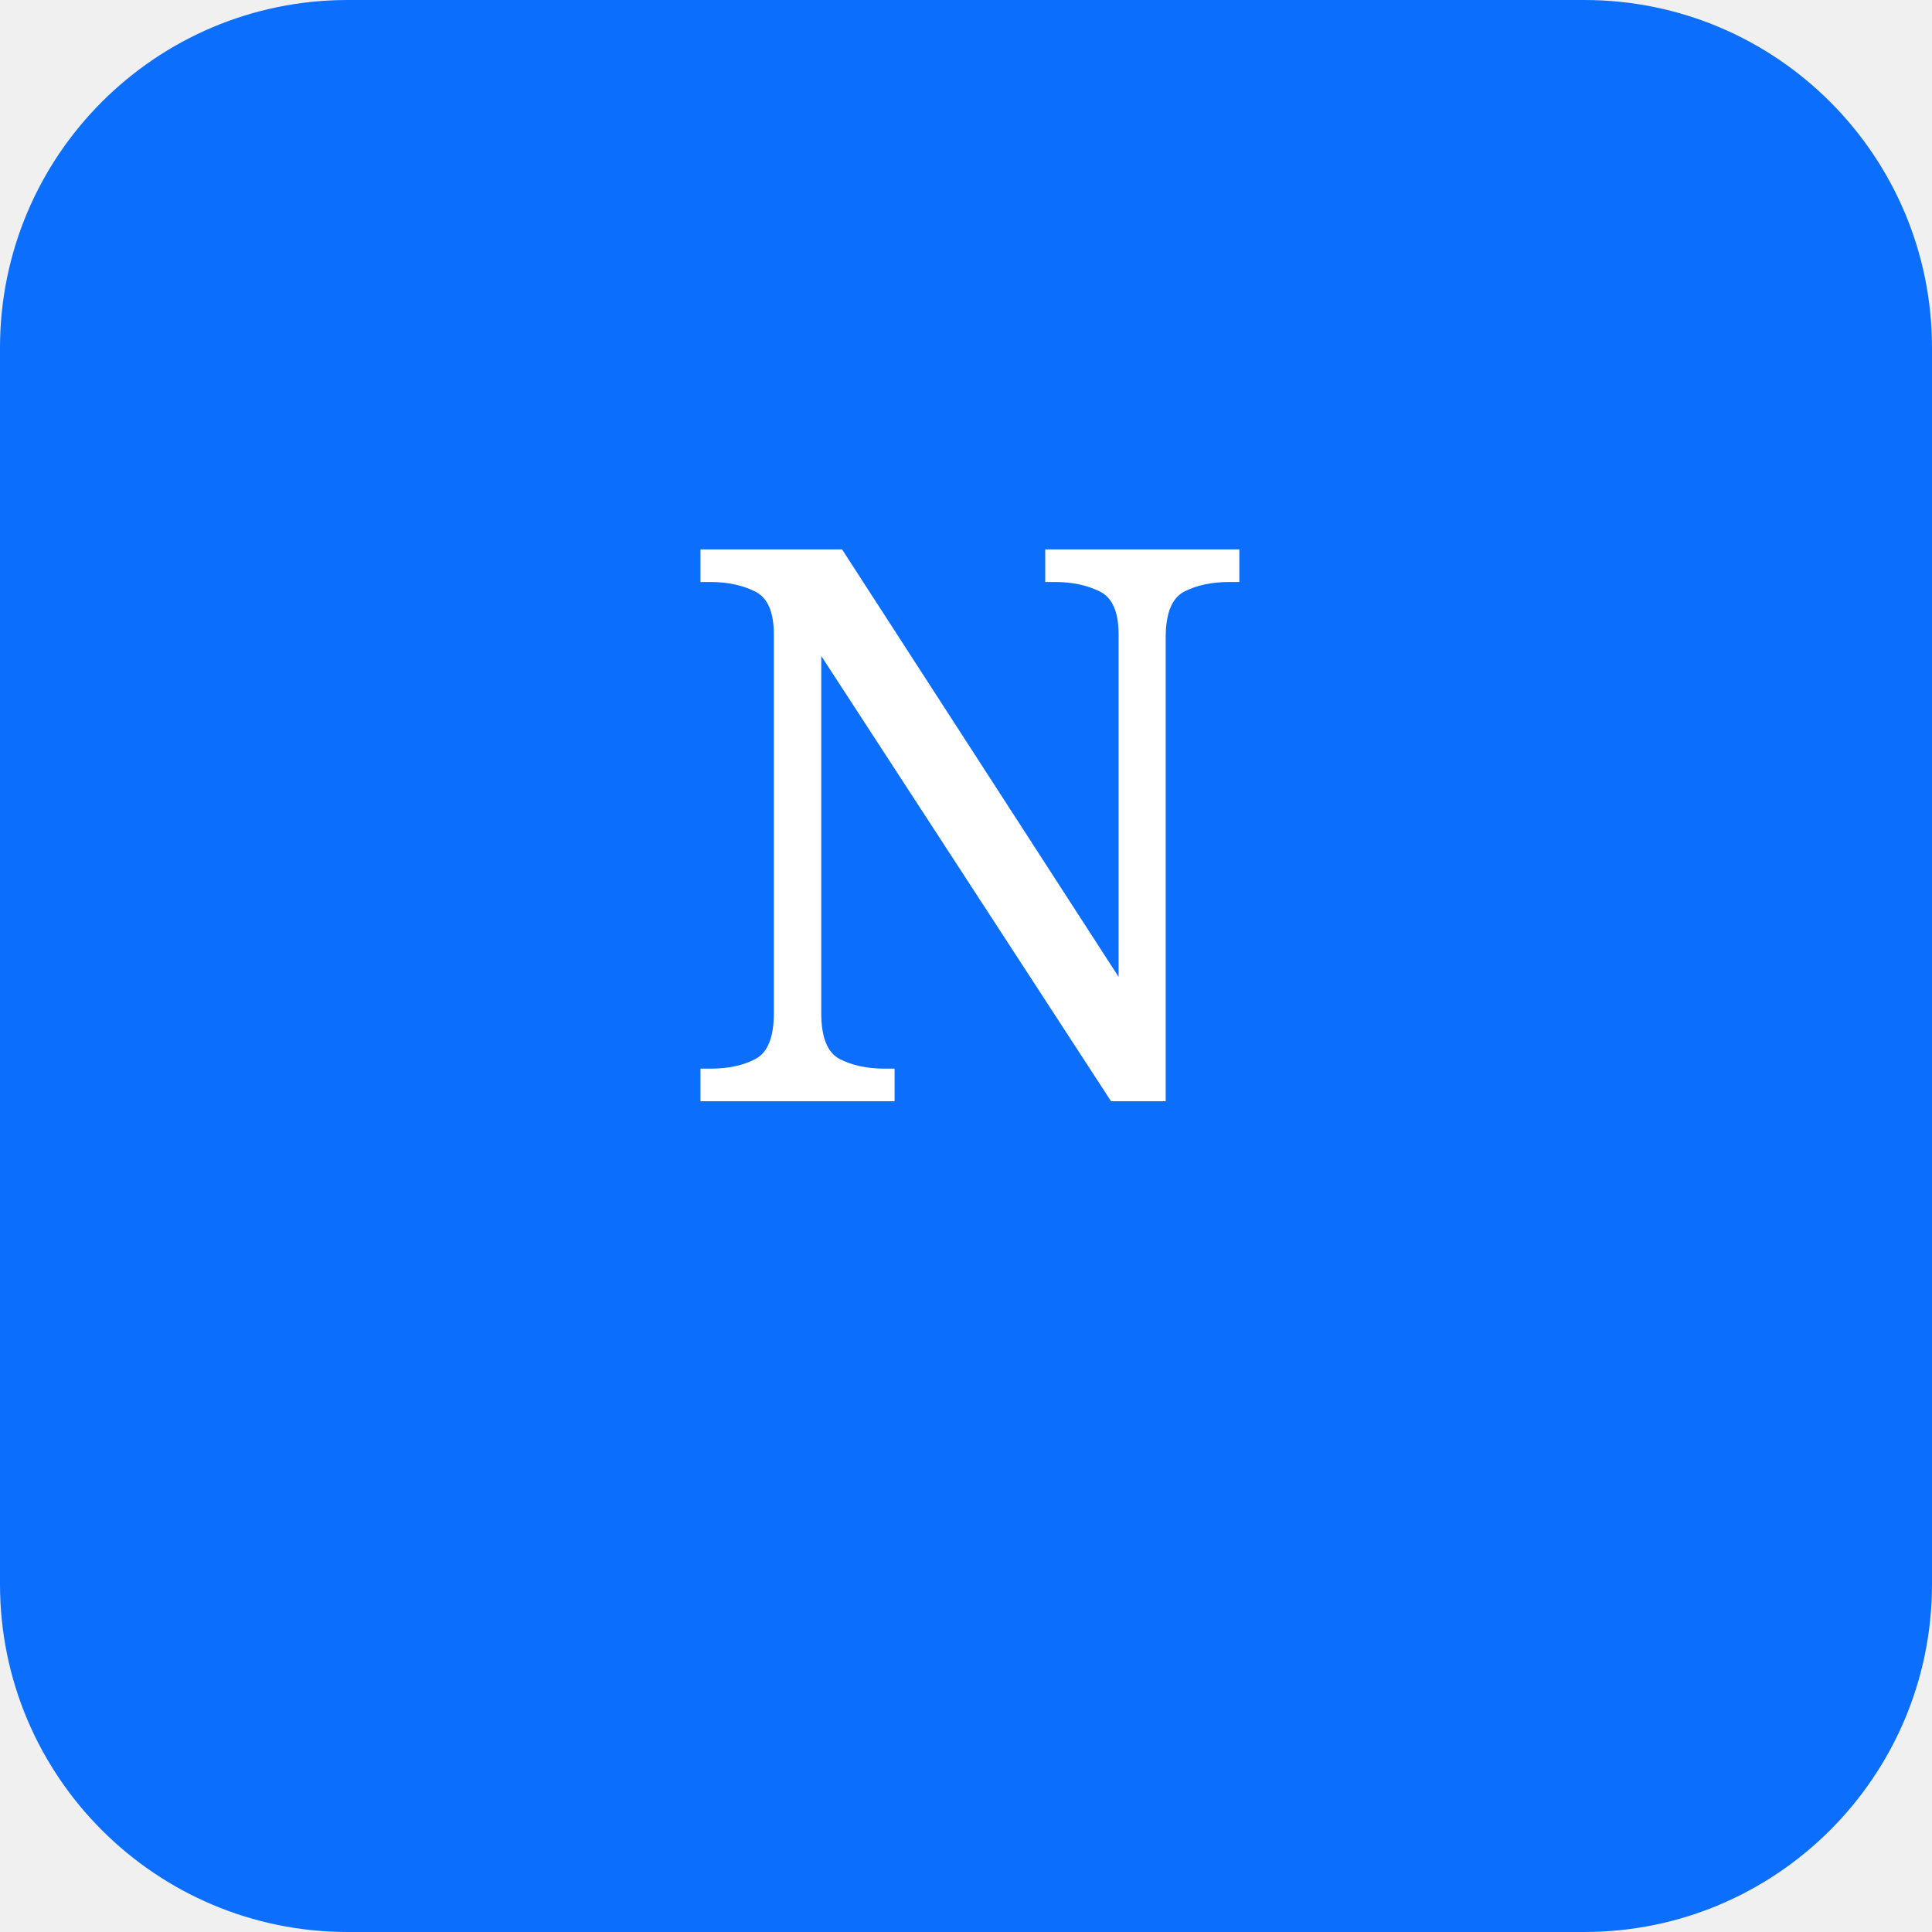
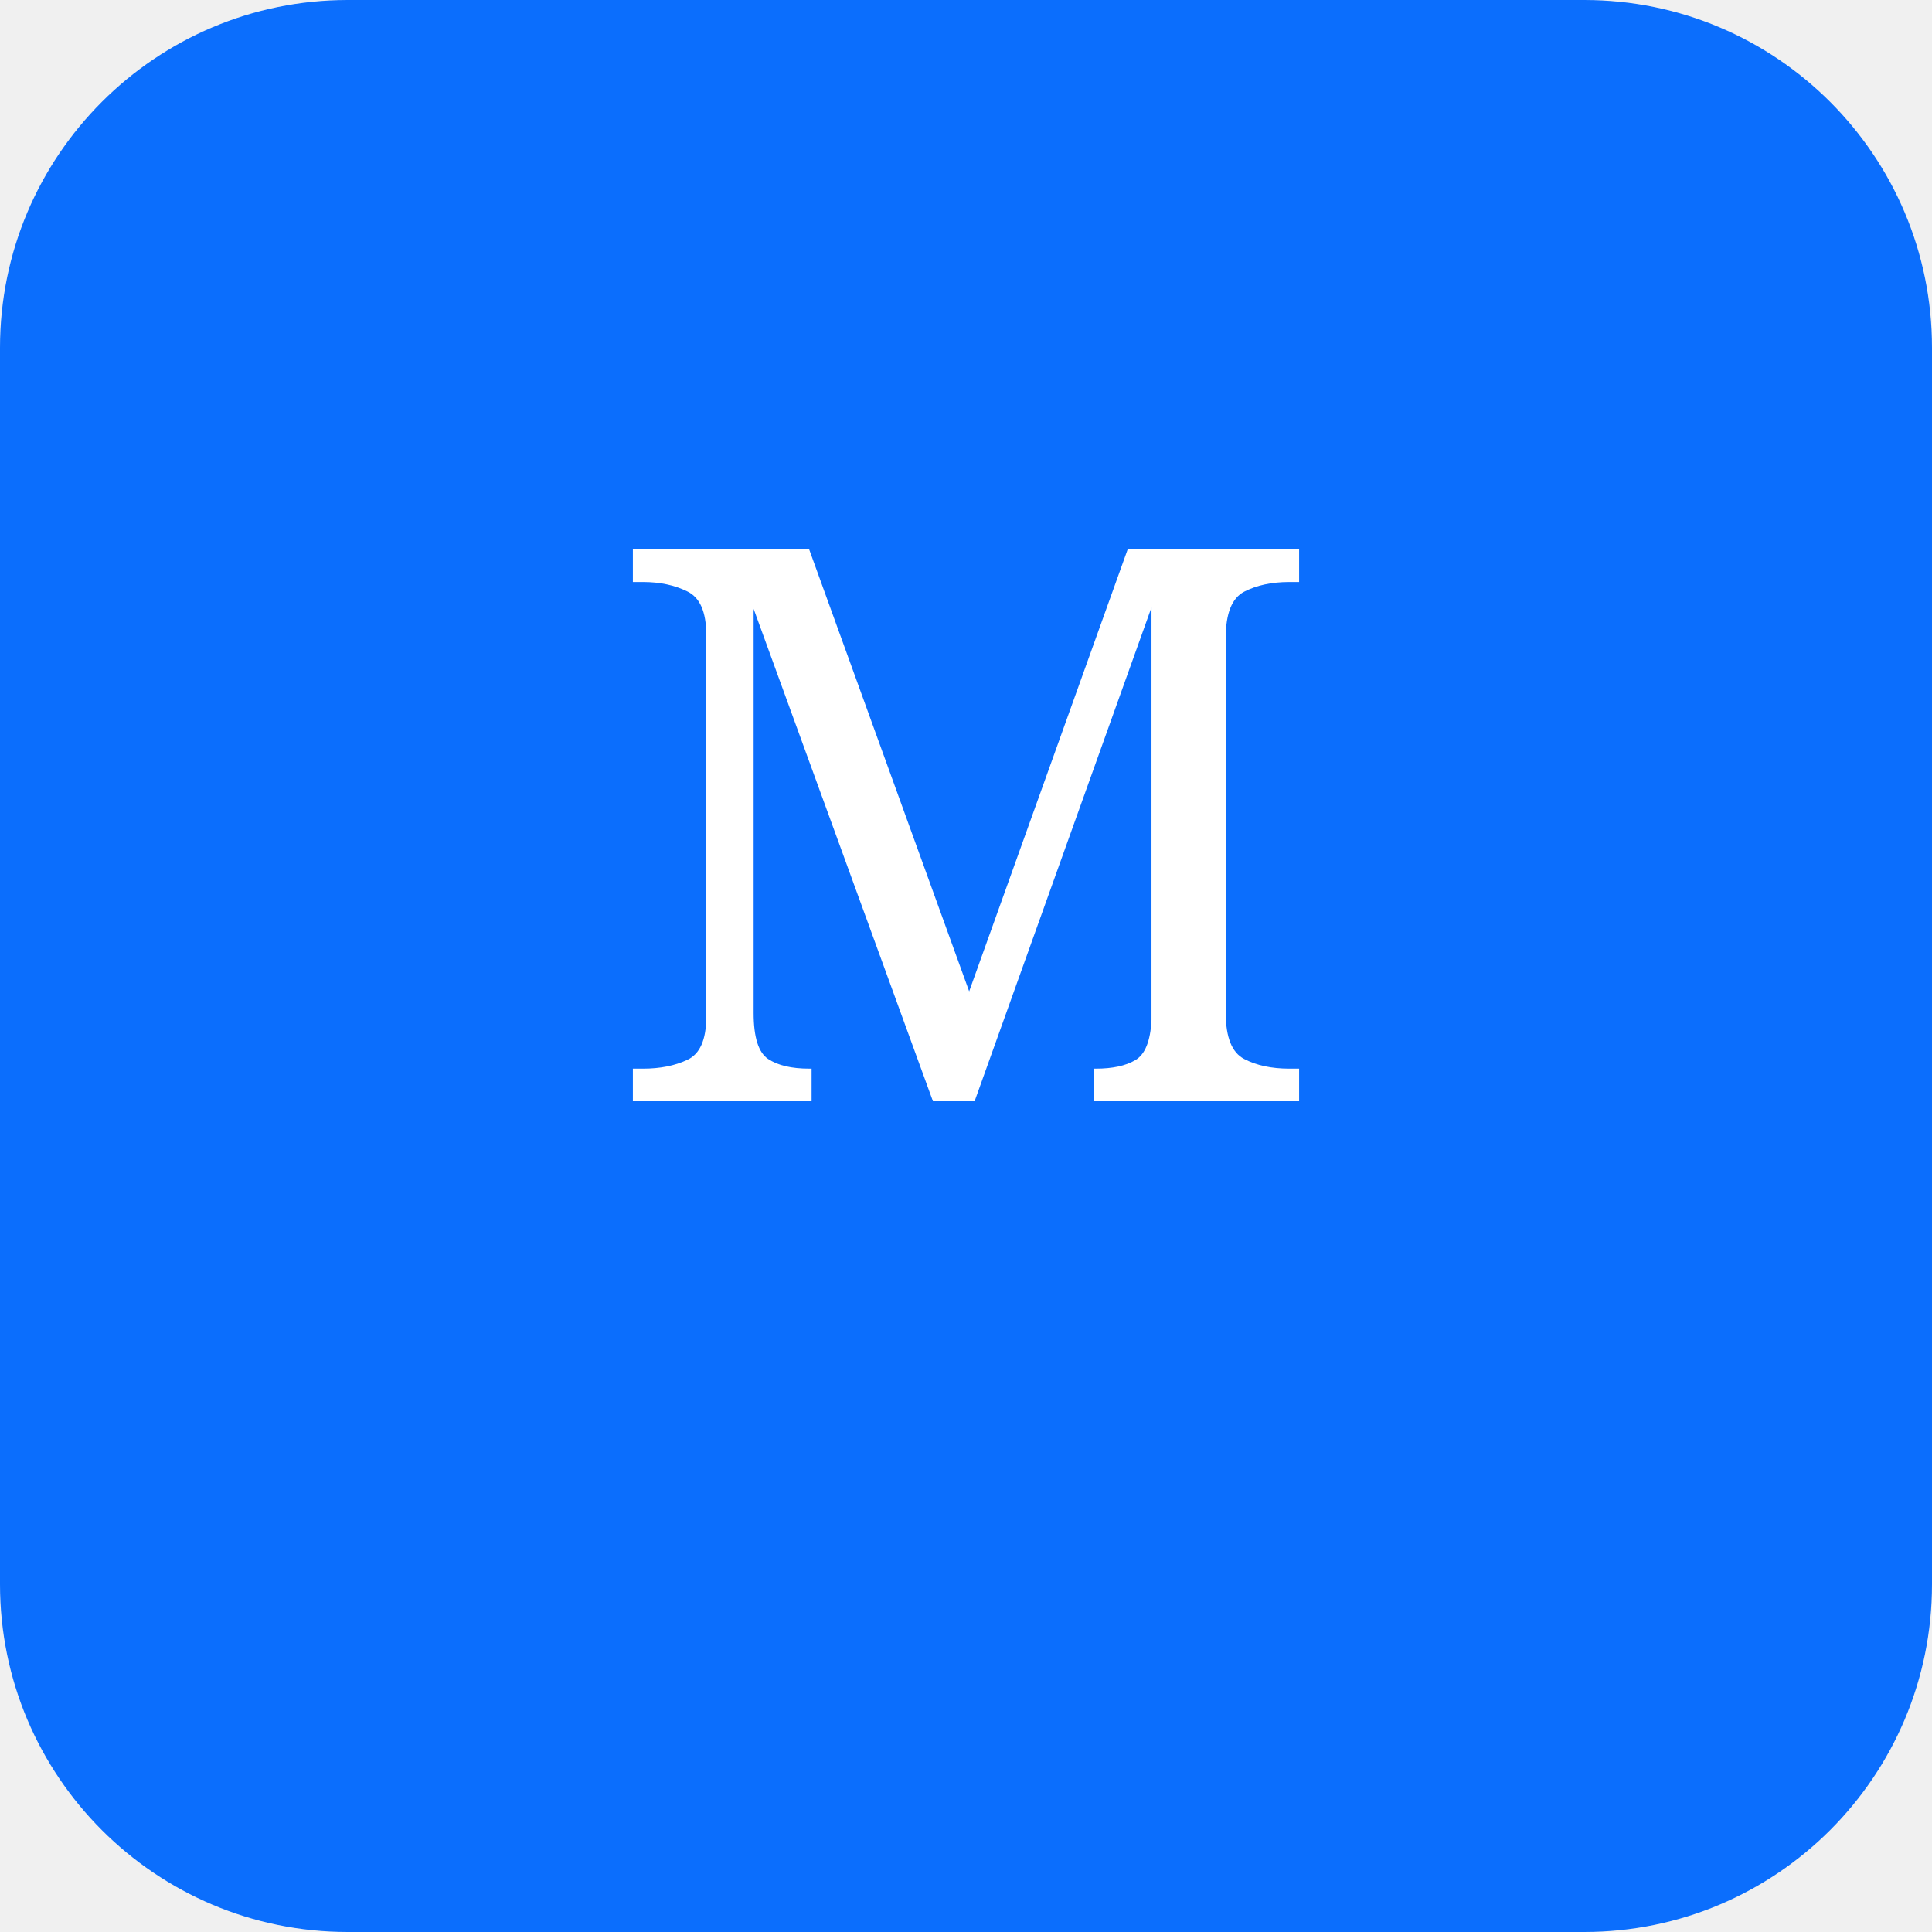
<svg xmlns="http://www.w3.org/2000/svg" viewBox="0 0 100 100">
  <rect width="100" height="100" rx="18" fill="#0b6efd" />
-   <text x="50" y="57" font-family="Playfair Display, serif" font-size="40" fill="white" text-anchor="middle">N</text>
+   <text x="50" y="57" font-family="Playfair Display, serif" font-size="40" fill="white" text-anchor="middle">M</text>
</svg>
